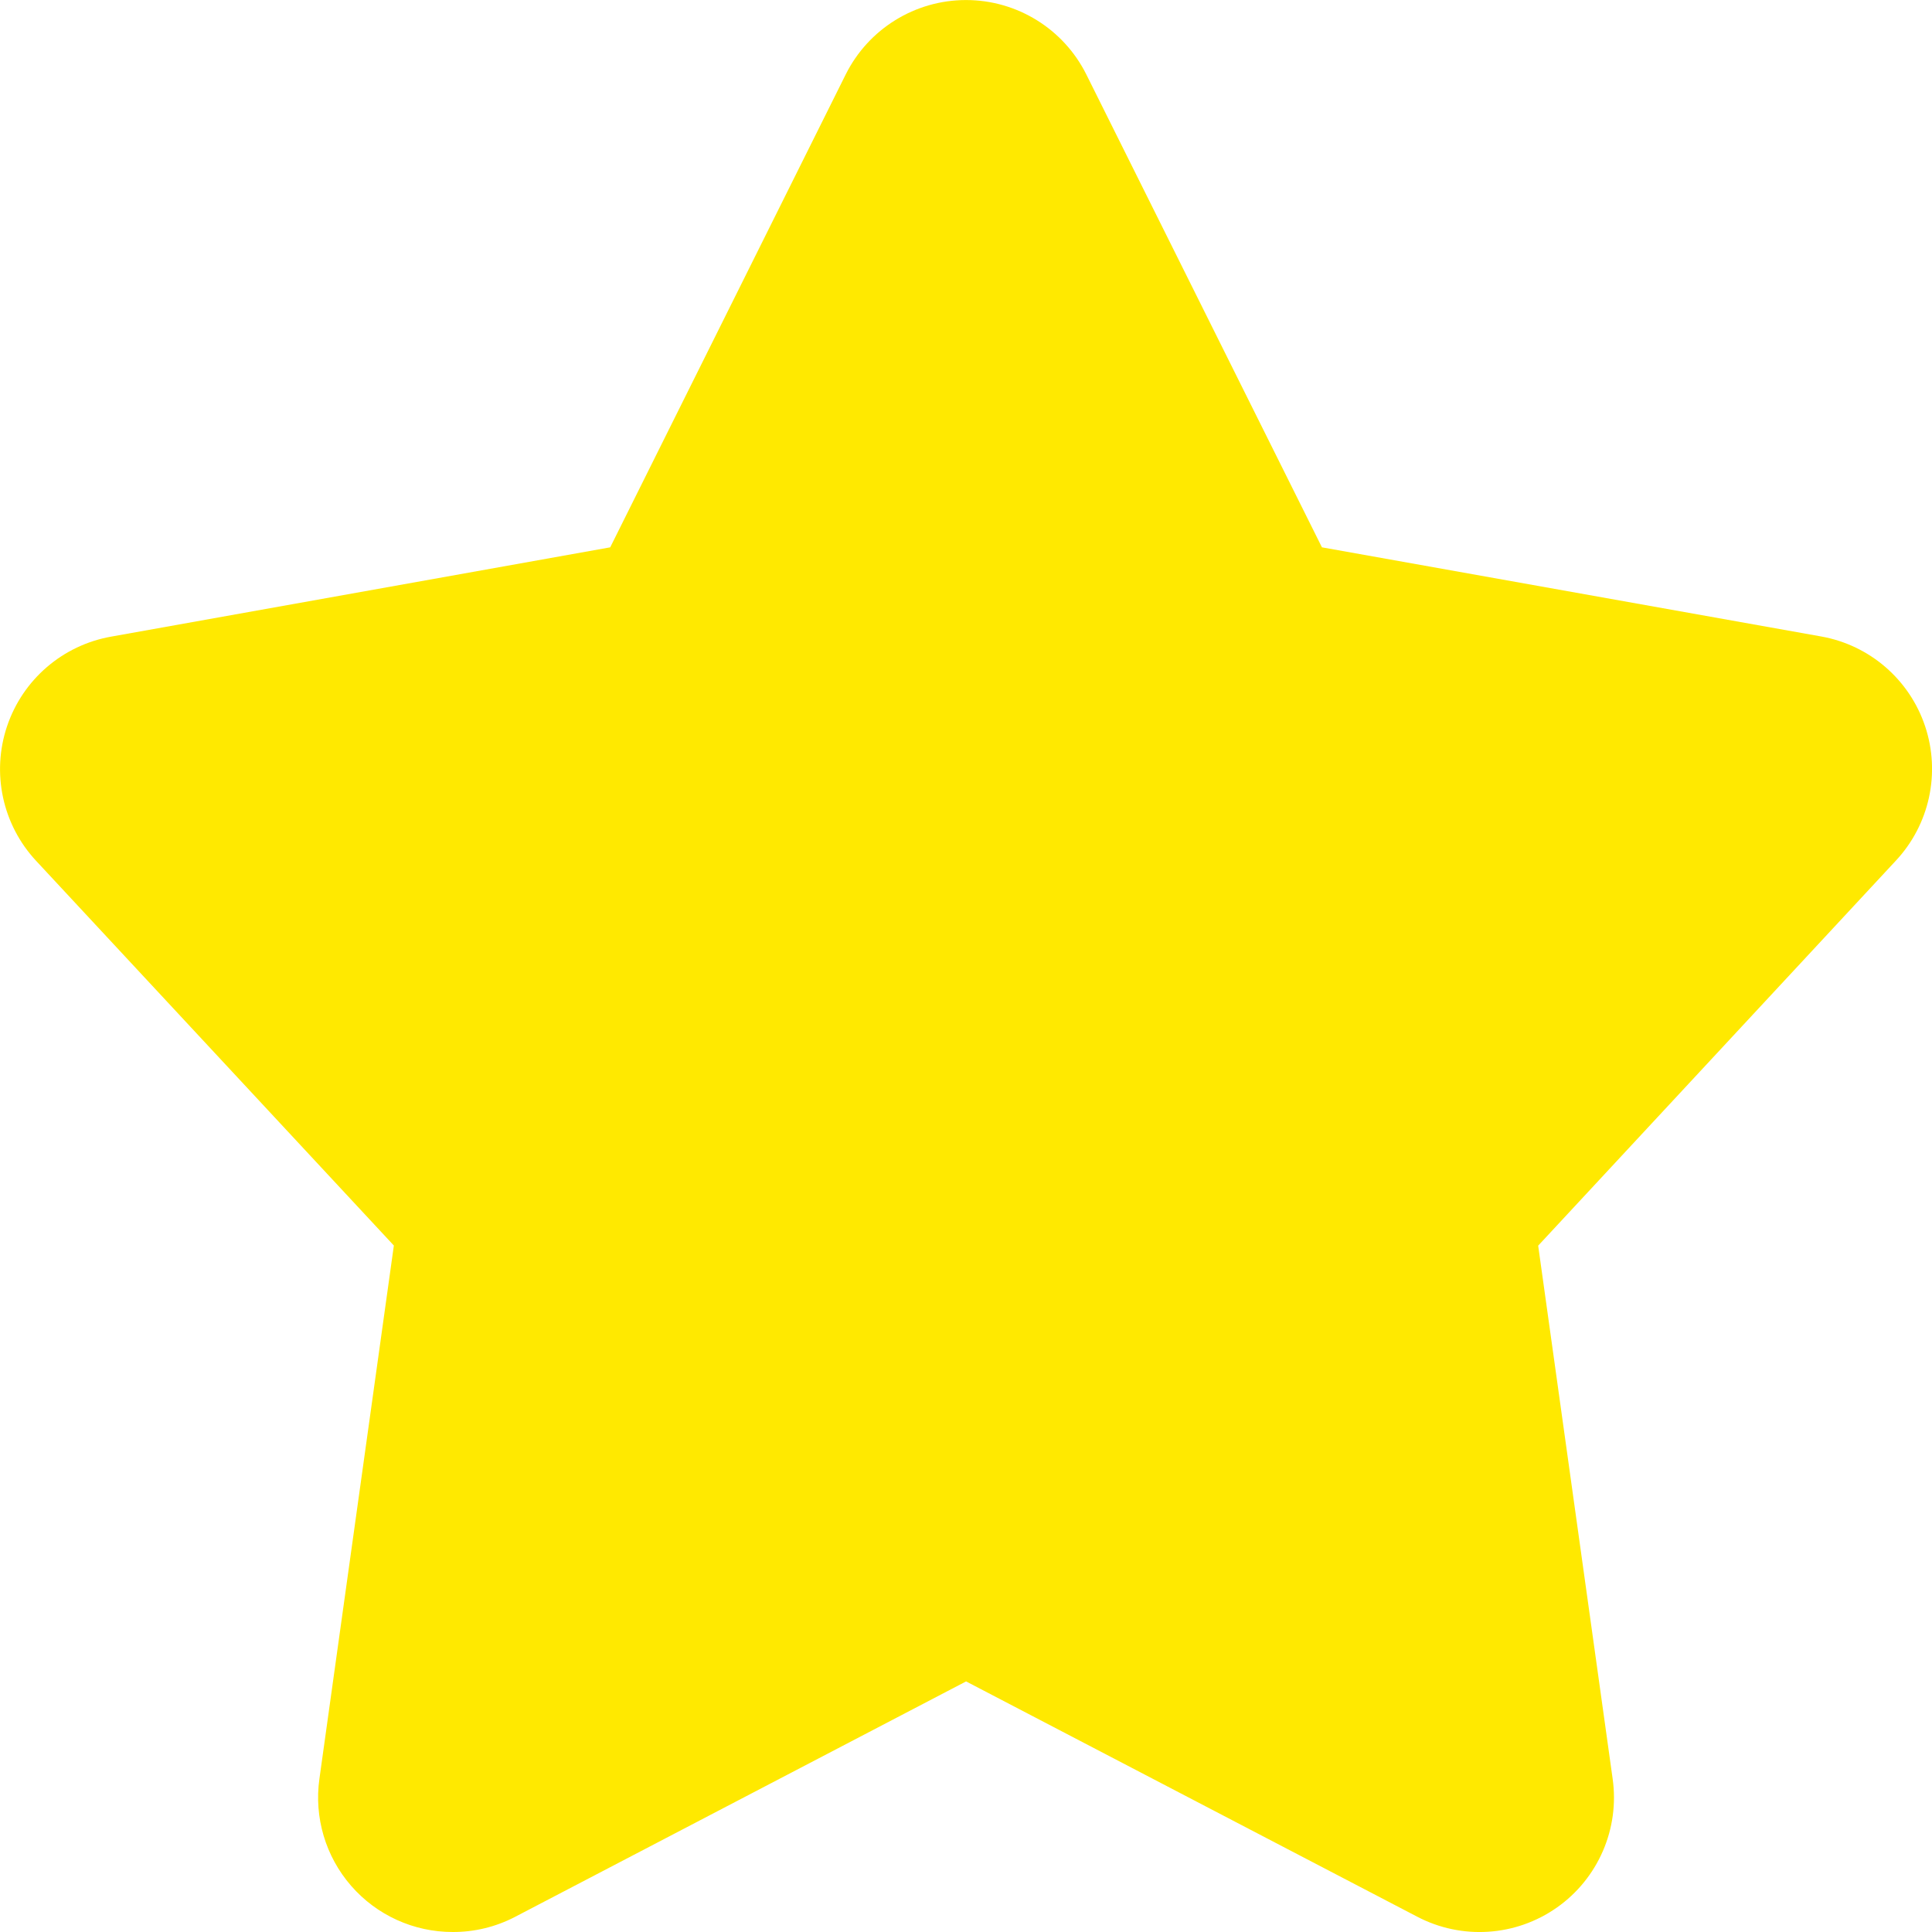
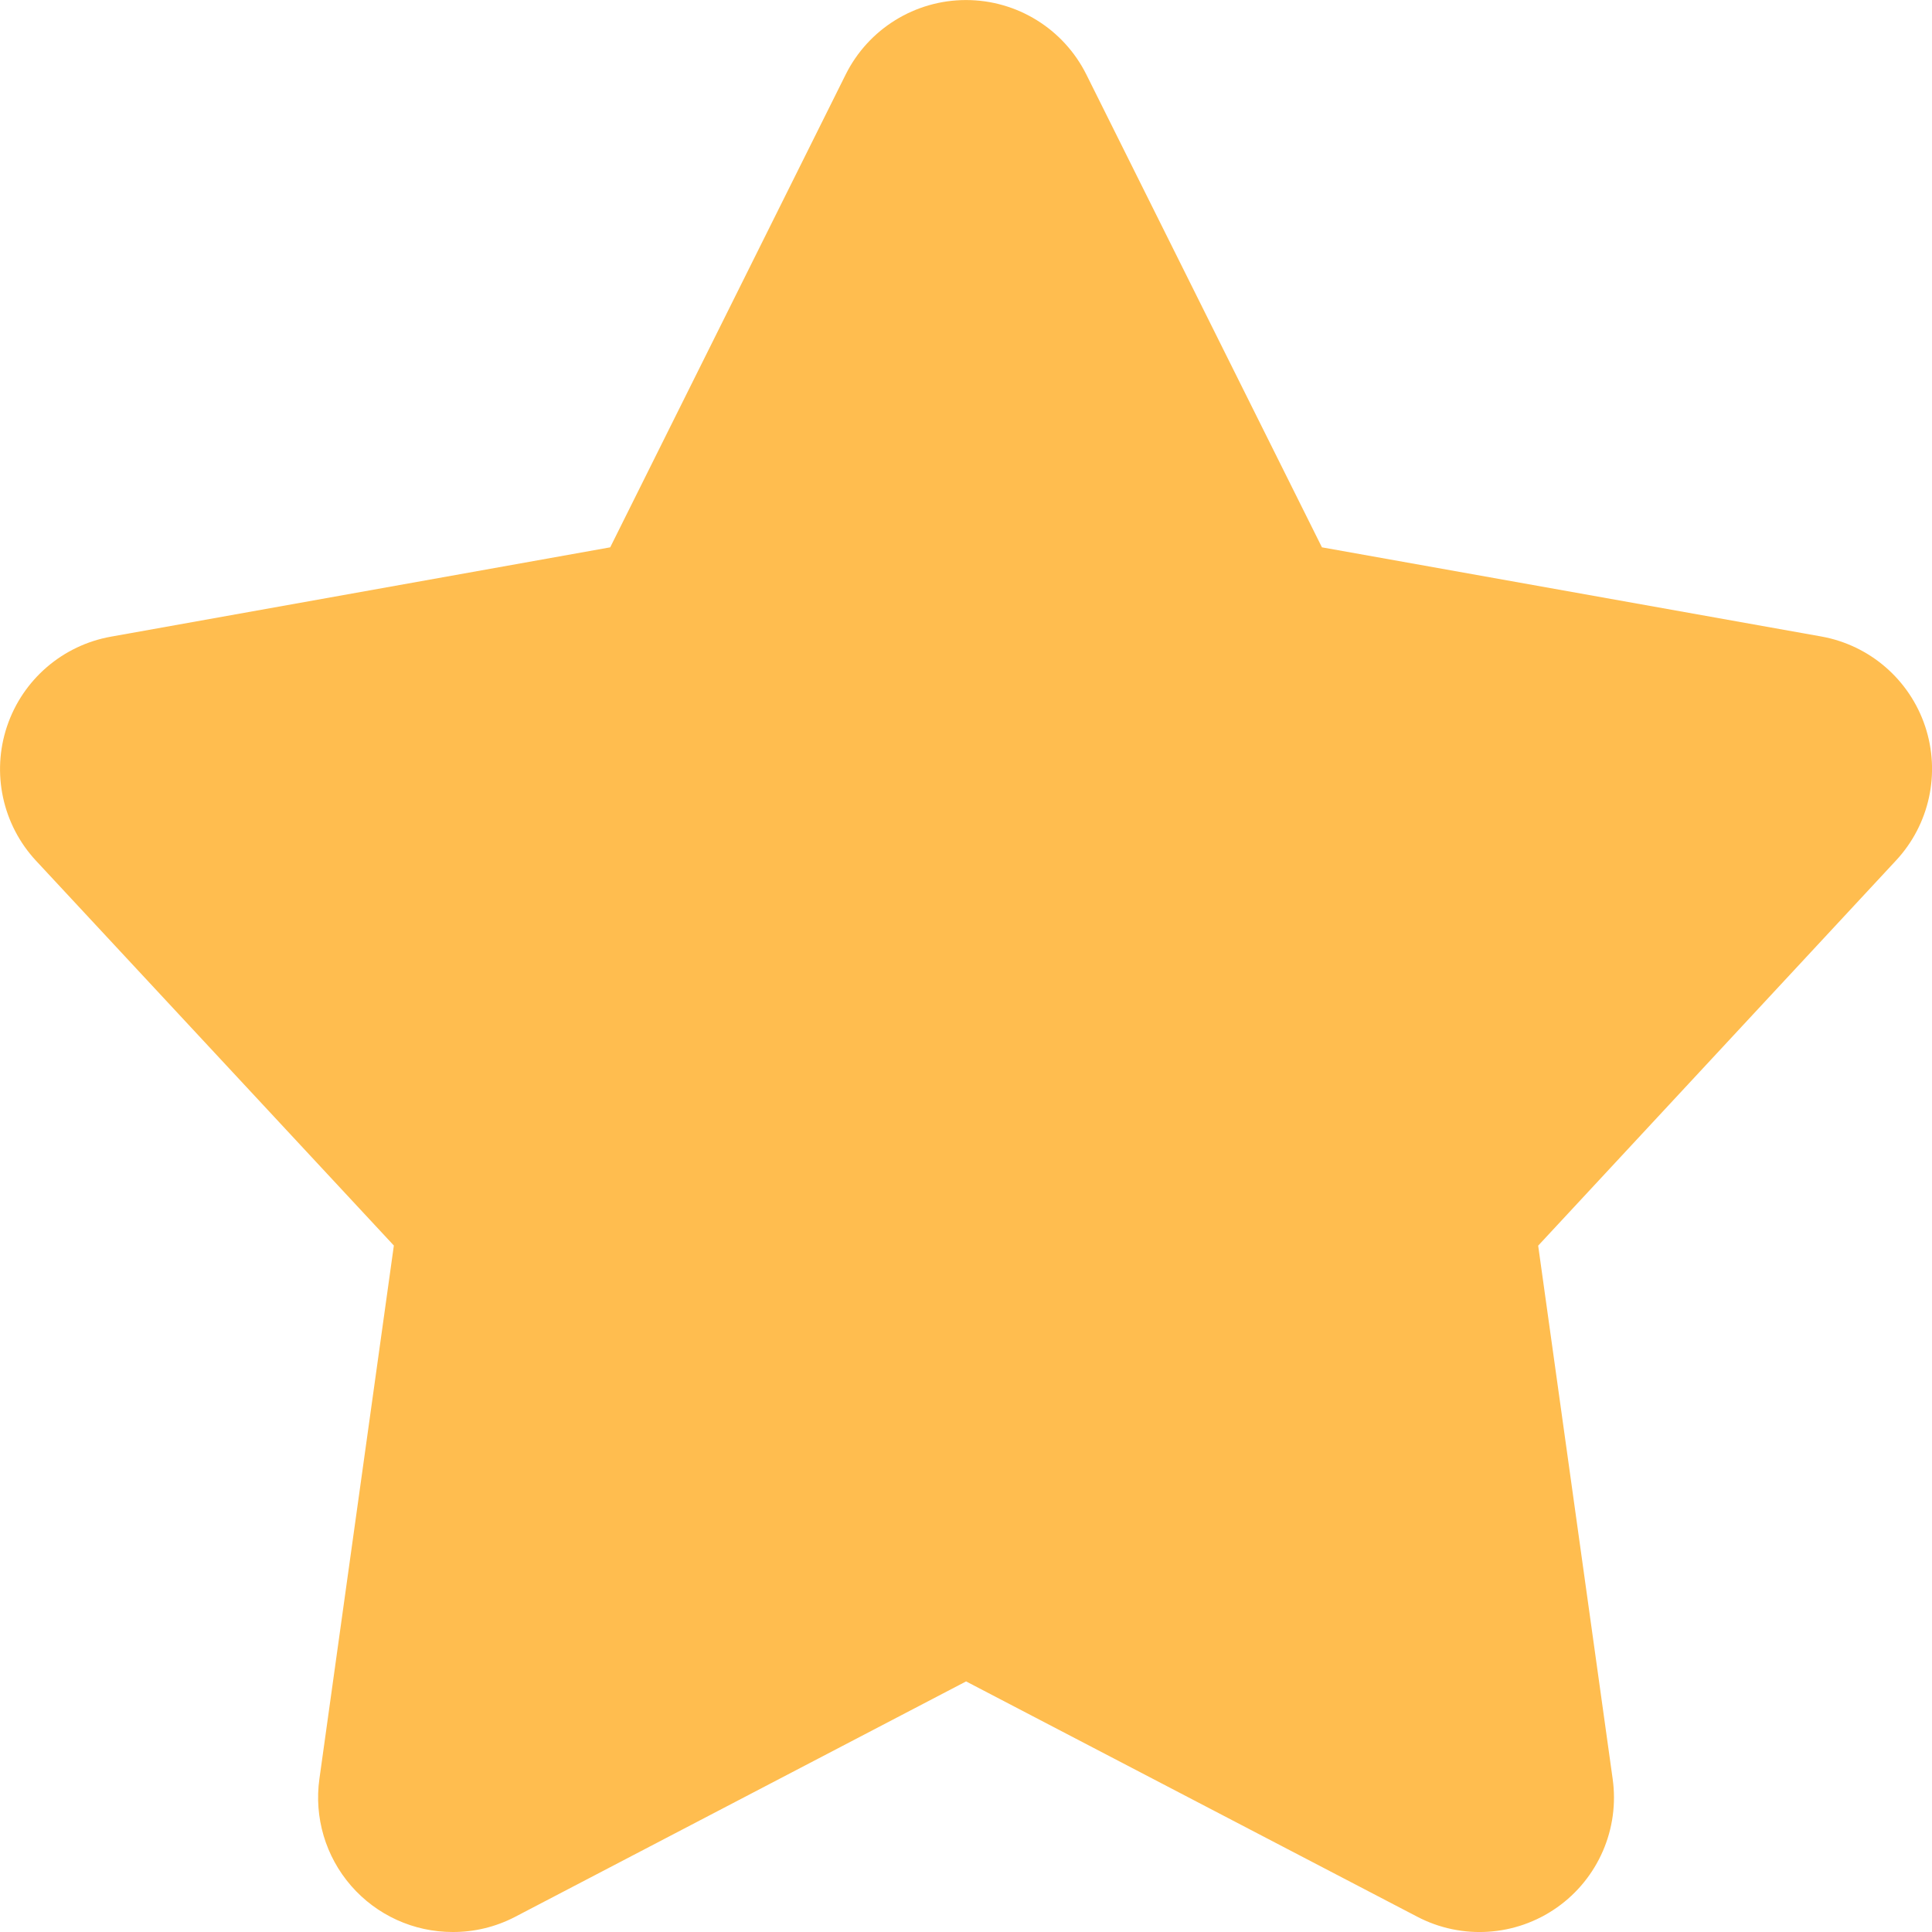
<svg xmlns="http://www.w3.org/2000/svg" width="64" height="64">
-   <path d="M14.995 64a4.454 4.454 0 0 1-4.414-5.076l2.466-17.664L1.194 28.514a4.458 4.458 0 0 1 2.494-7.426l16.526-2.957 7.8-15.662a4.454 4.454 0 0 1 7.973 0l7.804 15.662 16.538 2.953a4.455 4.455 0 0 1 2.474 7.426L50.954 41.264l2.467 17.66a4.453 4.453 0 0 1-6.48 4.566l-14.938-7.791-14.955 7.807a4.425 4.425 0 0 1-2.053.494Z" fill="#FFE900" fill-rule="nonzero" />
+   <path d="M14.995 64a4.454 4.454 0 0 1-4.414-5.076l2.466-17.664L1.194 28.514a4.458 4.458 0 0 1 2.494-7.426l16.526-2.957 7.8-15.662a4.454 4.454 0 0 1 7.973 0l7.804 15.662 16.538 2.953a4.455 4.455 0 0 1 2.474 7.426L50.954 41.264l2.467 17.66a4.453 4.453 0 0 1-6.48 4.566l-14.938-7.791-14.955 7.807a4.425 4.425 0 0 1-2.053.494Z" fill="#FFBD4F" fill-rule="nonzero" />
</svg>
